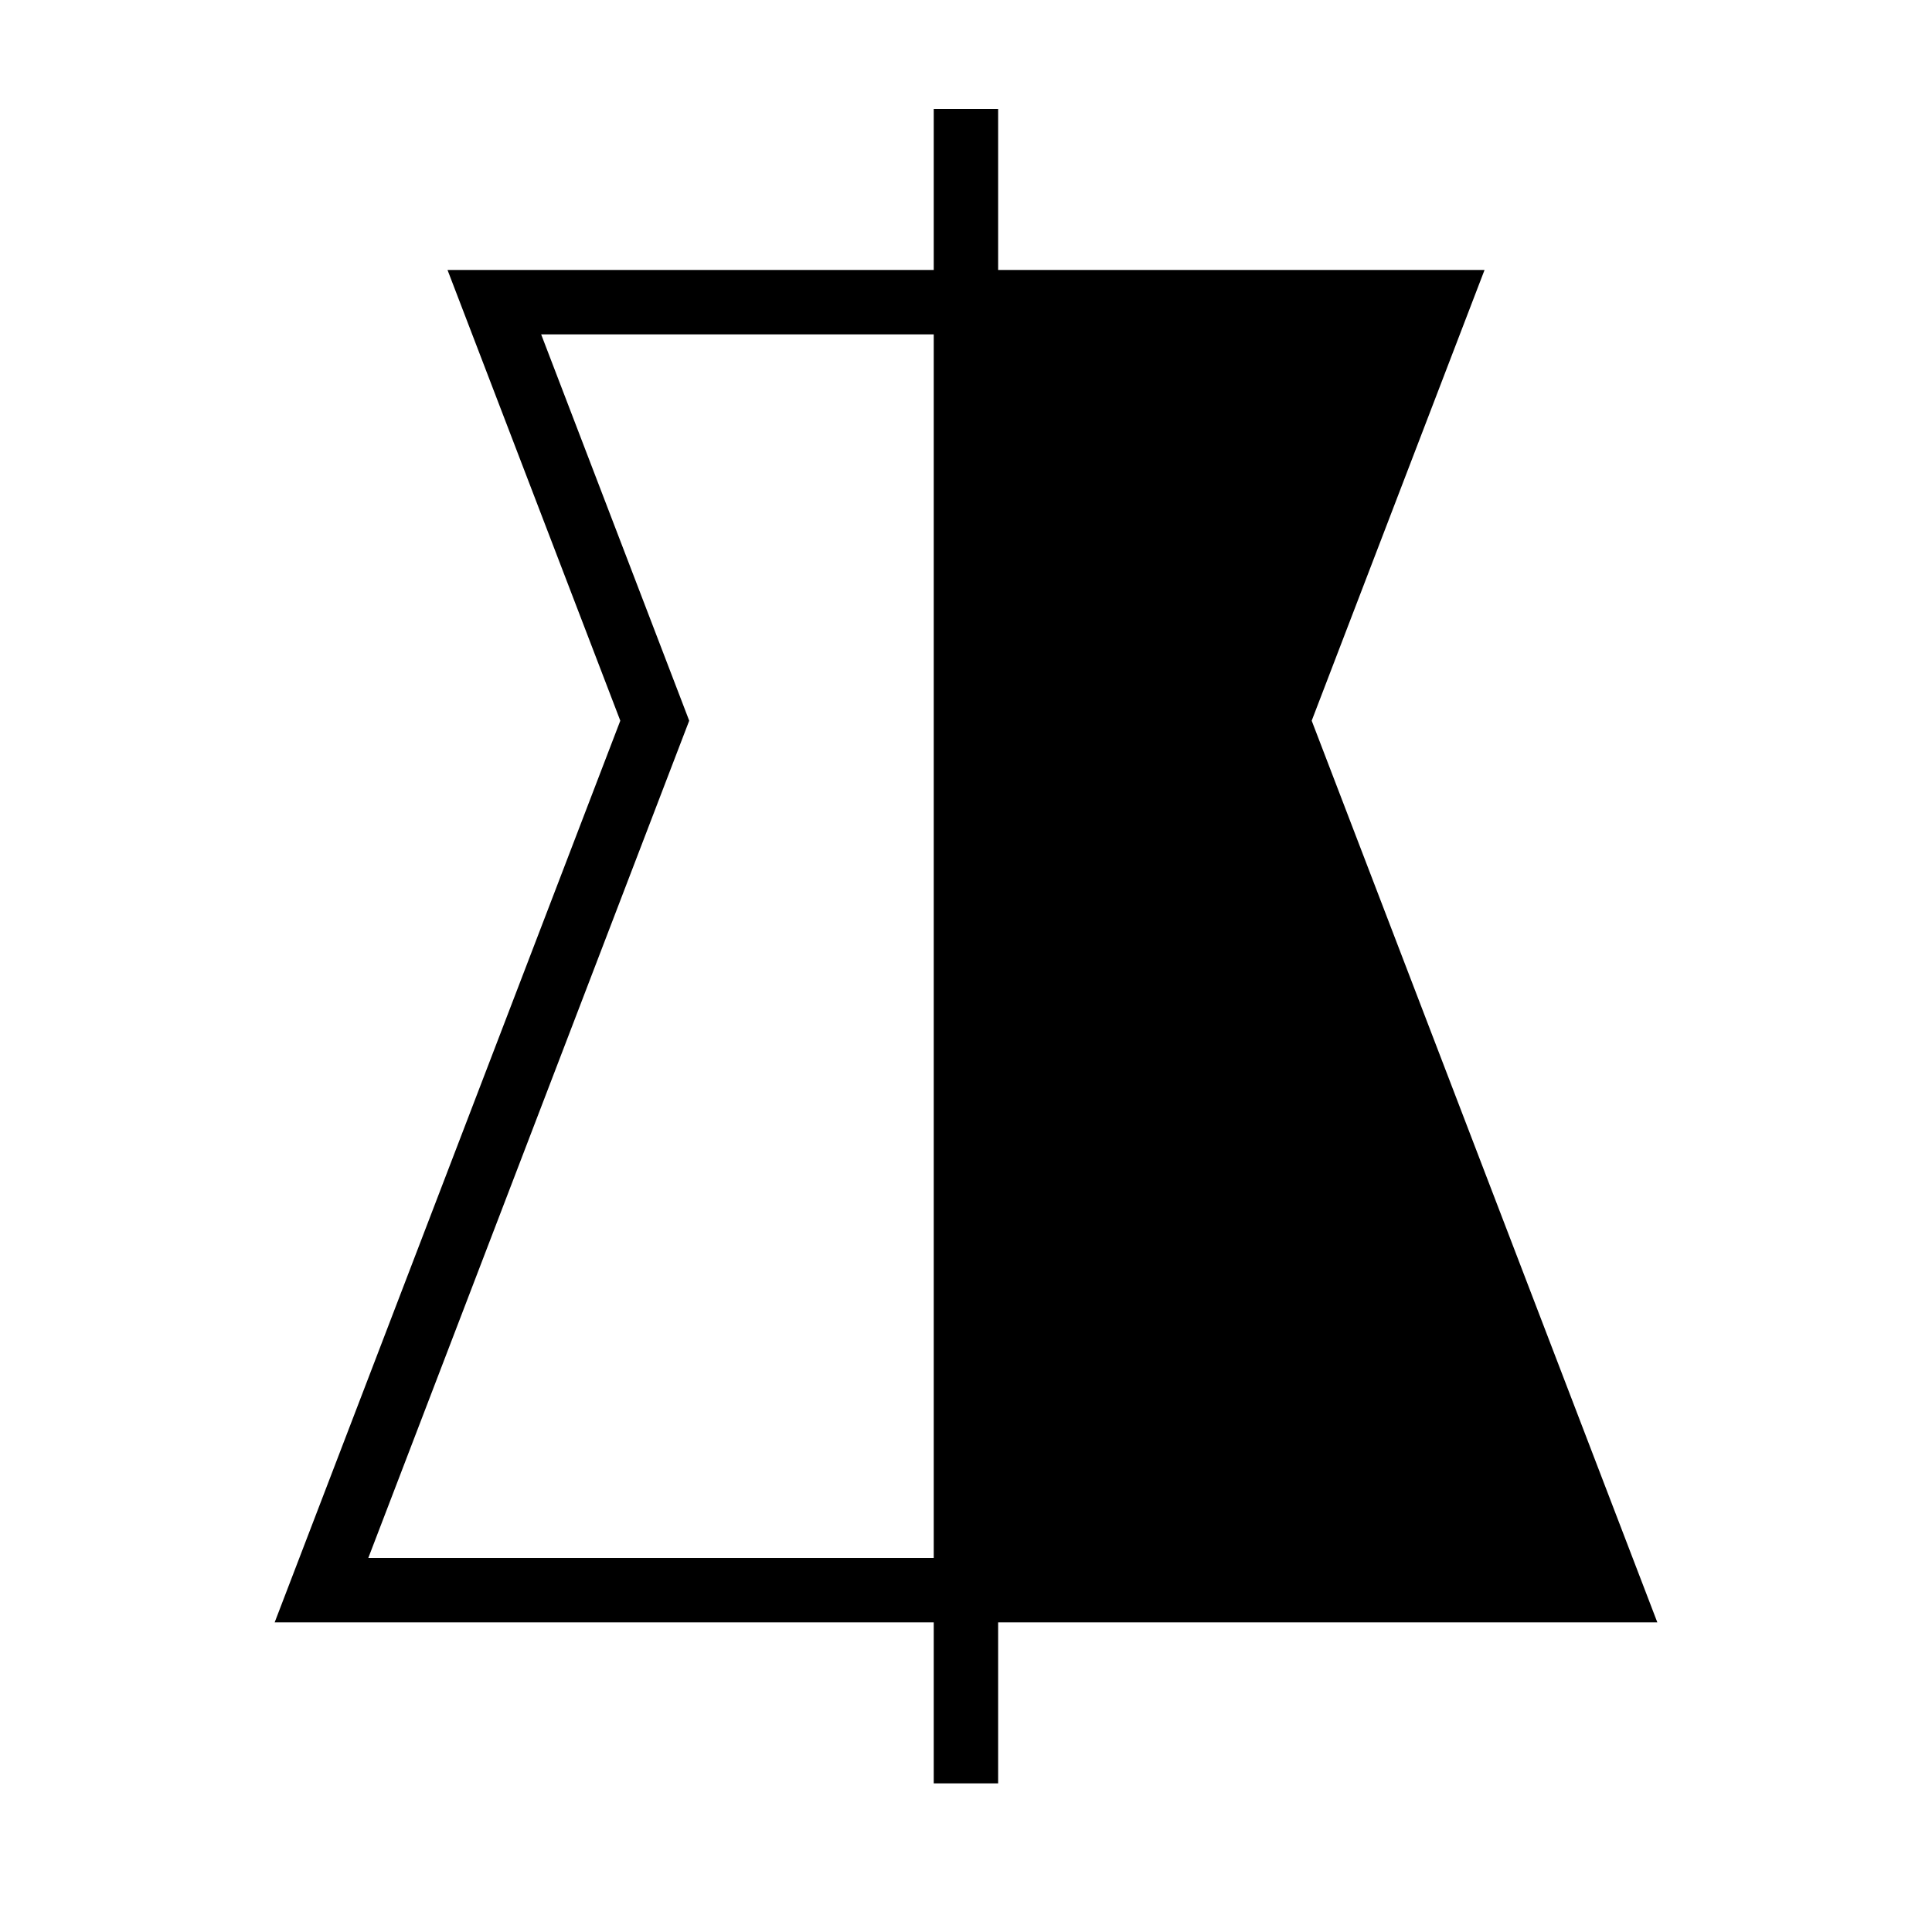
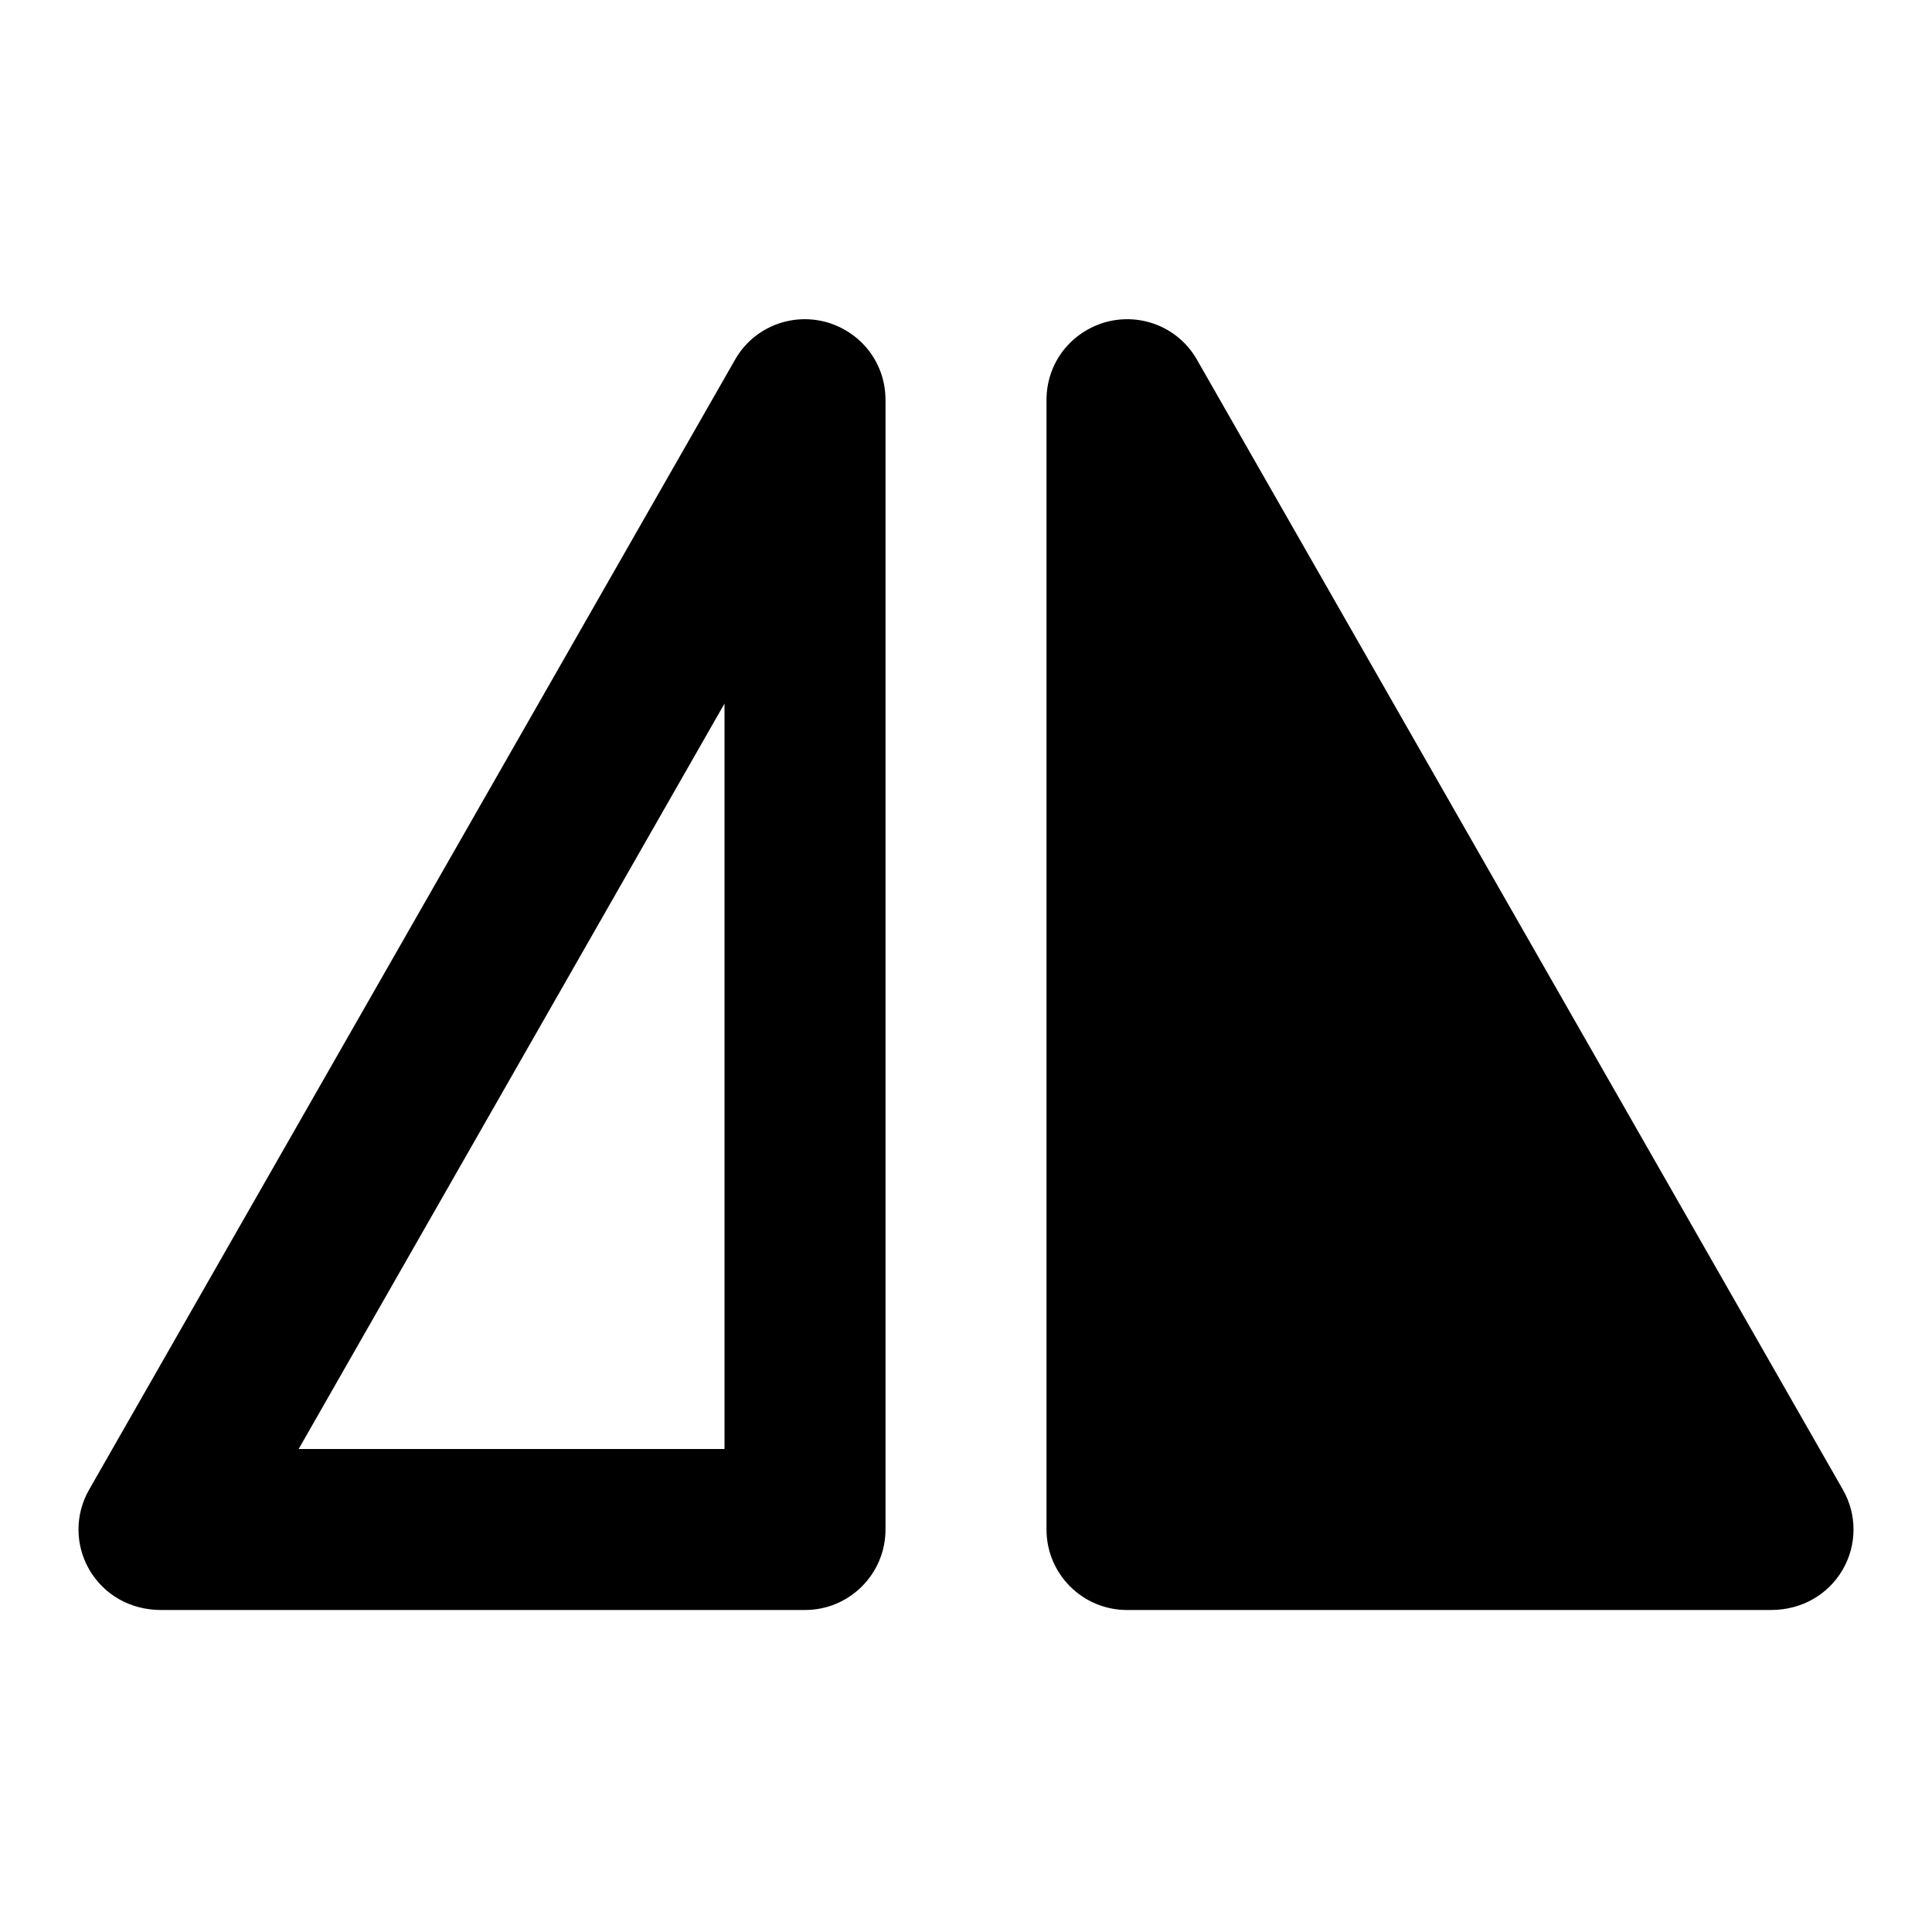
- <svg xmlns="http://www.w3.org/2000/svg" viewBox="0 0 30 30">
-   <switch>
-     <g>
-       <path d="M25.735 25.192l-5.367-14.001 2.684-6.999h-7.553v-2.5h-1v2.5h-7.55l2.683 6.999-5.367 14.001h10.234v2.5h1v-2.5h10.236zm-20.016-1l4.846-12.644.137-.357-.137-.358-2.162-5.641h6.096v19h-8.78z" />
-     </g>
-   </switch>
+ <svg xmlns="http://www.w3.org/2000/svg" version="1.1" width="24" height="24" viewBox="0 0 24 24">
+   <path d="M22,20H14A1,1 0 0,1 13,19V4.97C13,4.5 13.31,4.12 13.74,4C14.19,3.88 14.65,4.08 14.87,4.47L22.89,18.5C23.07,18.81 23.07,19.19 22.89,19.5C22.71,19.81 22.38,20 22,20M2,20C1.62,20 1.29,19.81 1.11,19.5C0.93,19.19 0.93,18.81 1.11,18.5L9.13,4.47C9.35,4.08 9.81,3.88 10.26,4C10.69,4.12 11,4.5 11,4.97V19A1,1 0 0,1 10,20H2M9,18V8.74L3.71,18H9Z" />
</svg>
